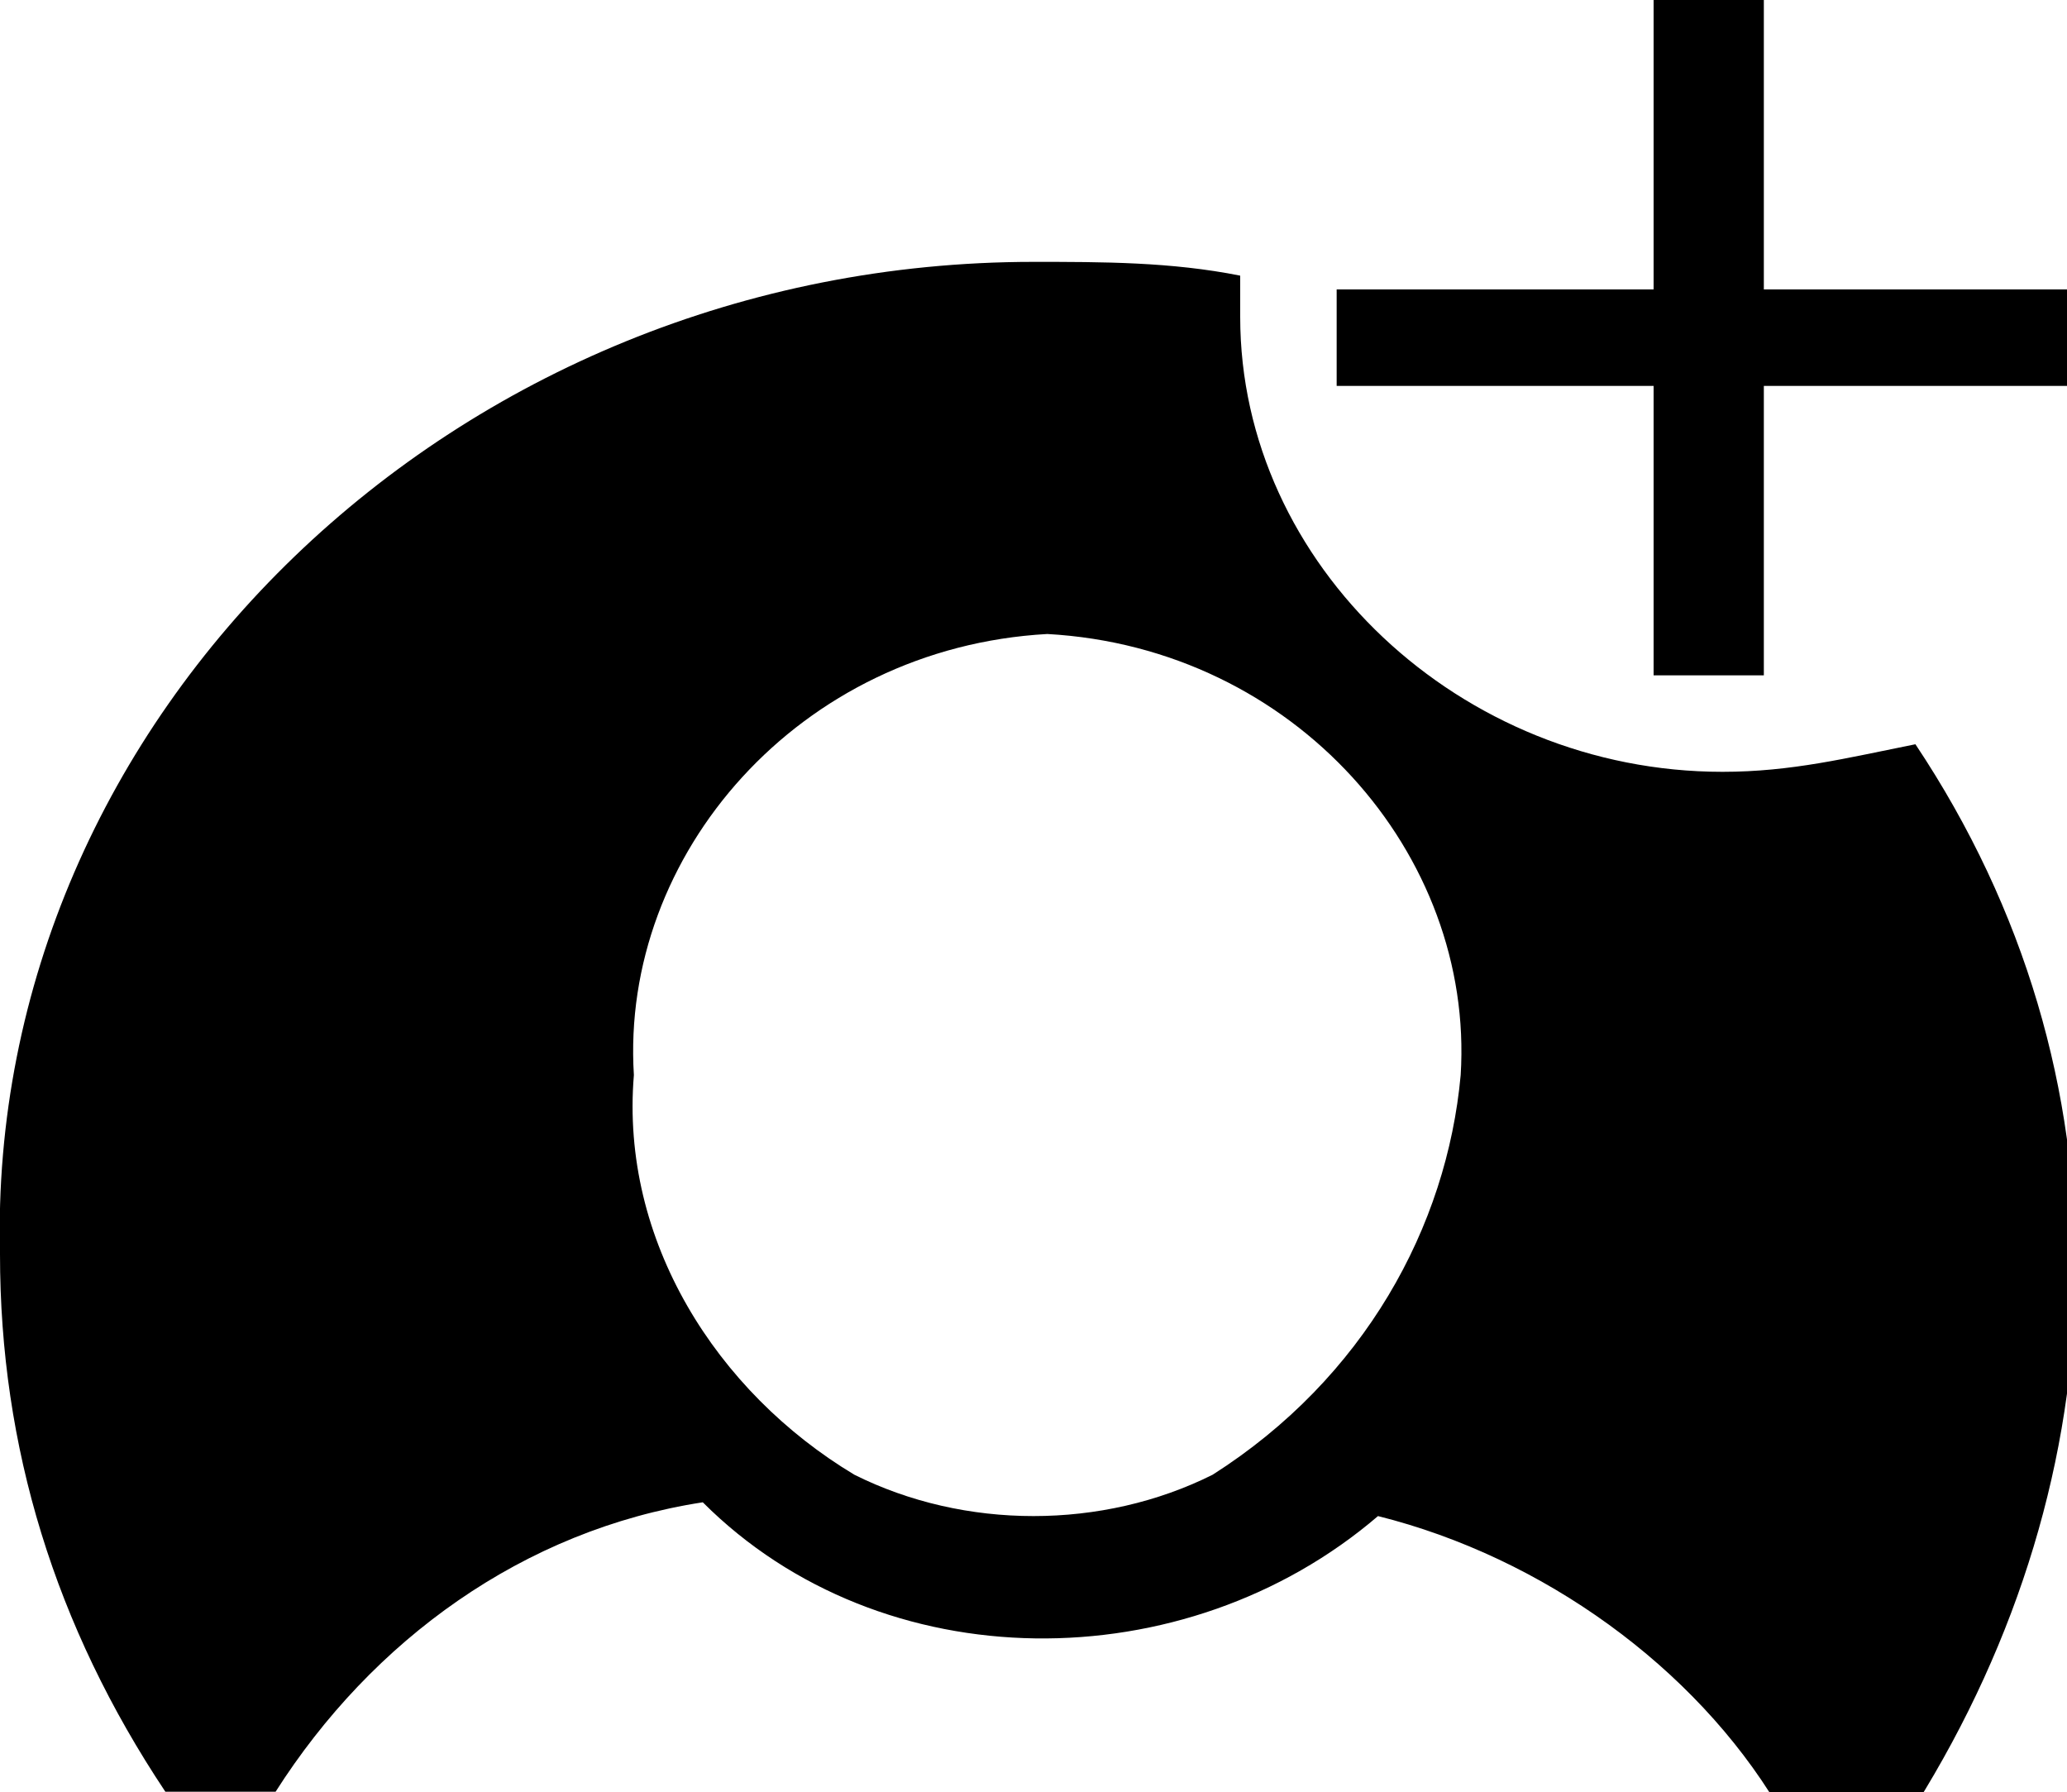
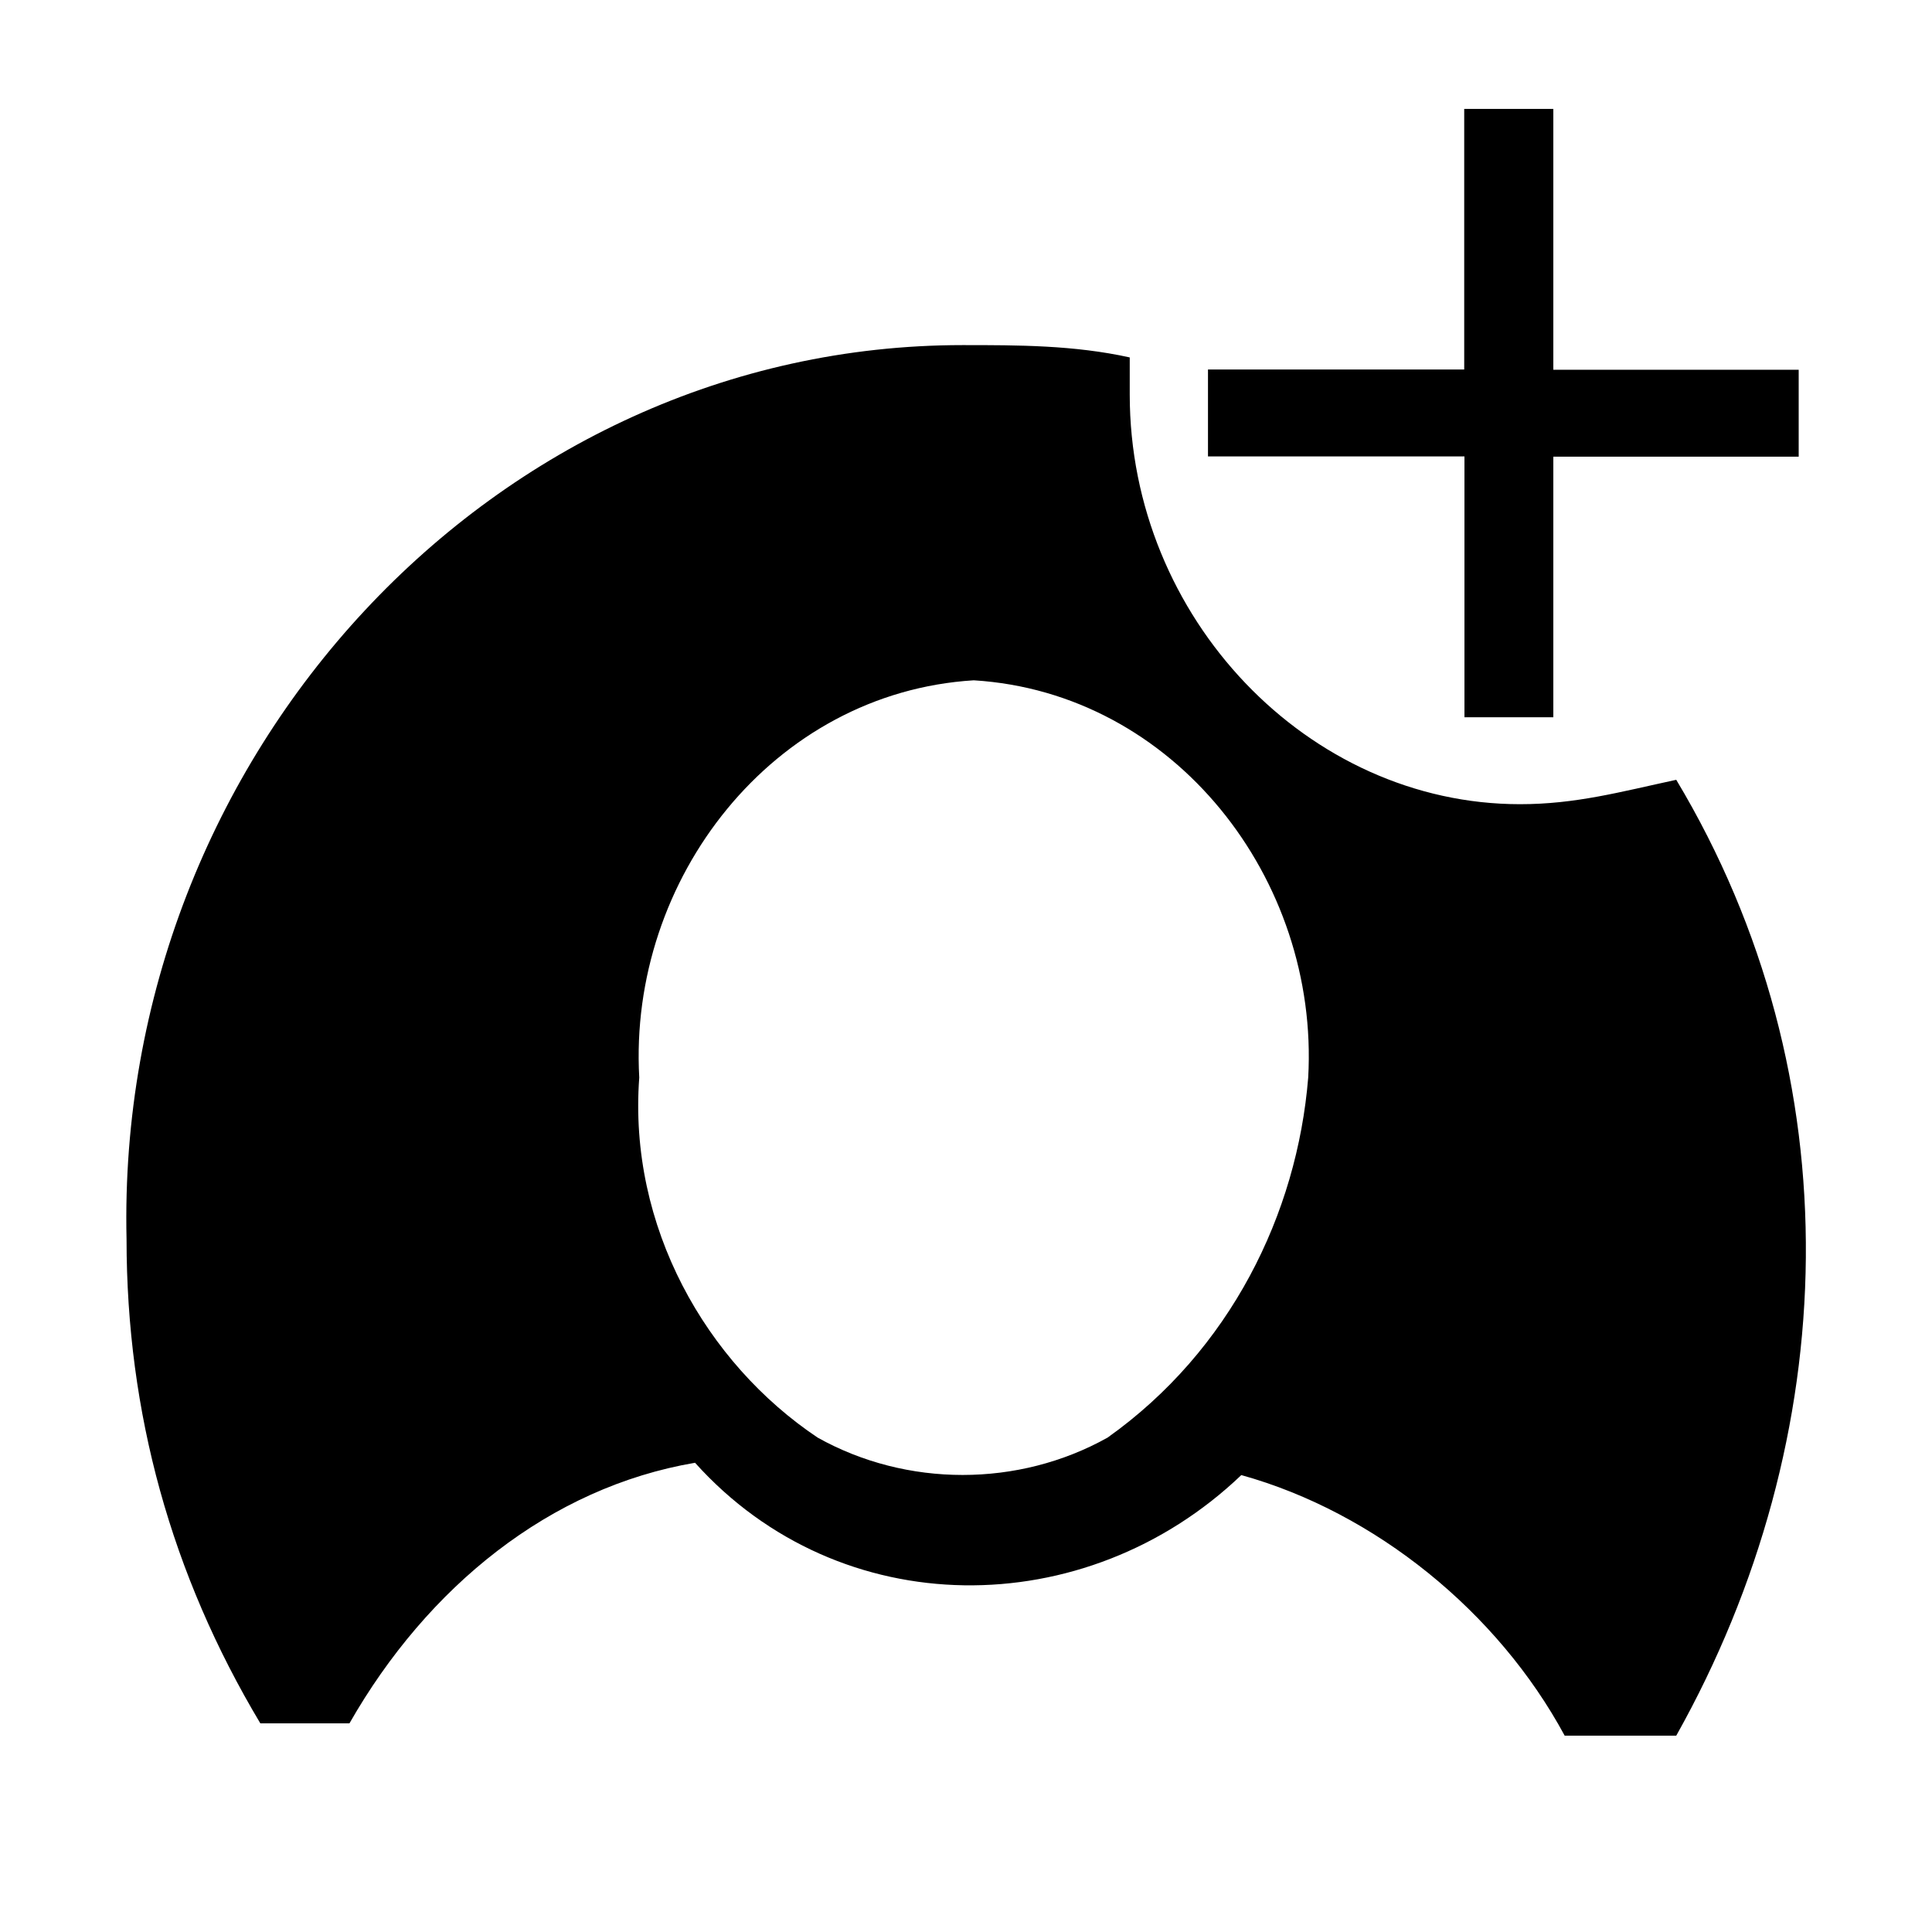
- <svg xmlns="http://www.w3.org/2000/svg" version="1.1" id="Слой_1" x="0px" y="0px" viewBox="0 0 15 13" style="enable-background:new 0 0 15 13;" xml:space="preserve">
-   <path d="M12.5,5.6C10.6,5.6,9,4.1,9,2.3C9,2.2,9,2.1,9,2C8.5,1.9,8,1.9,7.5,1.9C3.3,1.9-0.1,5.2,0,9.1c0,1.4,0.4,2.7,1.2,3.9h0.8  c0.7-1.1,1.8-1.9,3.1-2.1c1.3,1.3,3.5,1.3,4.9,0.1c0,0,0,0,0,0c1.2,0.3,2.3,1.1,2.9,2.1h1c1.5-2.4,1.6-5.3,0-7.7  C13.4,5.5,13,5.6,12.5,5.6z M8.8,10.7c-0.8,0.4-1.8,0.4-2.6,0c-1-0.6-1.7-1.7-1.6-2.9c-0.1-1.6,1.2-3.1,3-3.2c1.8,0.1,3.1,1.6,3,3.2  C10.5,8.9,9.9,10,8.8,10.7z M12.8,2.1V0H12v2.1H9.7v0.7H12v2.1h0.8V2.8H15V2.1L12.8,2.1z" />
+ <svg xmlns="http://www.w3.org/2000/svg" version="1.1" id="Слой_1" x="0px" y="0px" viewBox="0 0 800 800" style="enable-background:new 0 0 800 800;" xml:space="preserve">
+   <path d="M629.4,333c-87.7,0-161.6-77.1-161.6-169.6c0-5.1,0-10.2,0-15.4c-23.1-5.1-46.2-5.1-69.2-5.1  c-193.9,0-350.8,169.6-346.2,370.2c0,71.9,18.5,138.8,55.4,200.5h36.9c32.3-56.6,83.1-97.7,143.1-107.9  c60,66.8,161.6,66.8,226.2,5.1l0,0c55.4,15.4,106.2,56.6,133.9,107.9h46.2c69.2-123.4,73.9-272.5,0-395.8  C670.9,327.9,652.5,333,629.4,333z M458.6,595.3c-36.9,20.6-83.1,20.6-120,0c-46.2-30.9-78.5-87.4-73.9-149.1  c-4.6-82.3,55.4-159.4,138.5-164.5c83.1,5.1,143.1,82.3,138.5,164.5C537.1,502.7,509.4,559.2,458.6,595.3z M643.2,153.1v-108h-36.9  V153H500.2v36h106.2v108h36.8V189.1h101.6v-36H643.2z" />
</svg>
